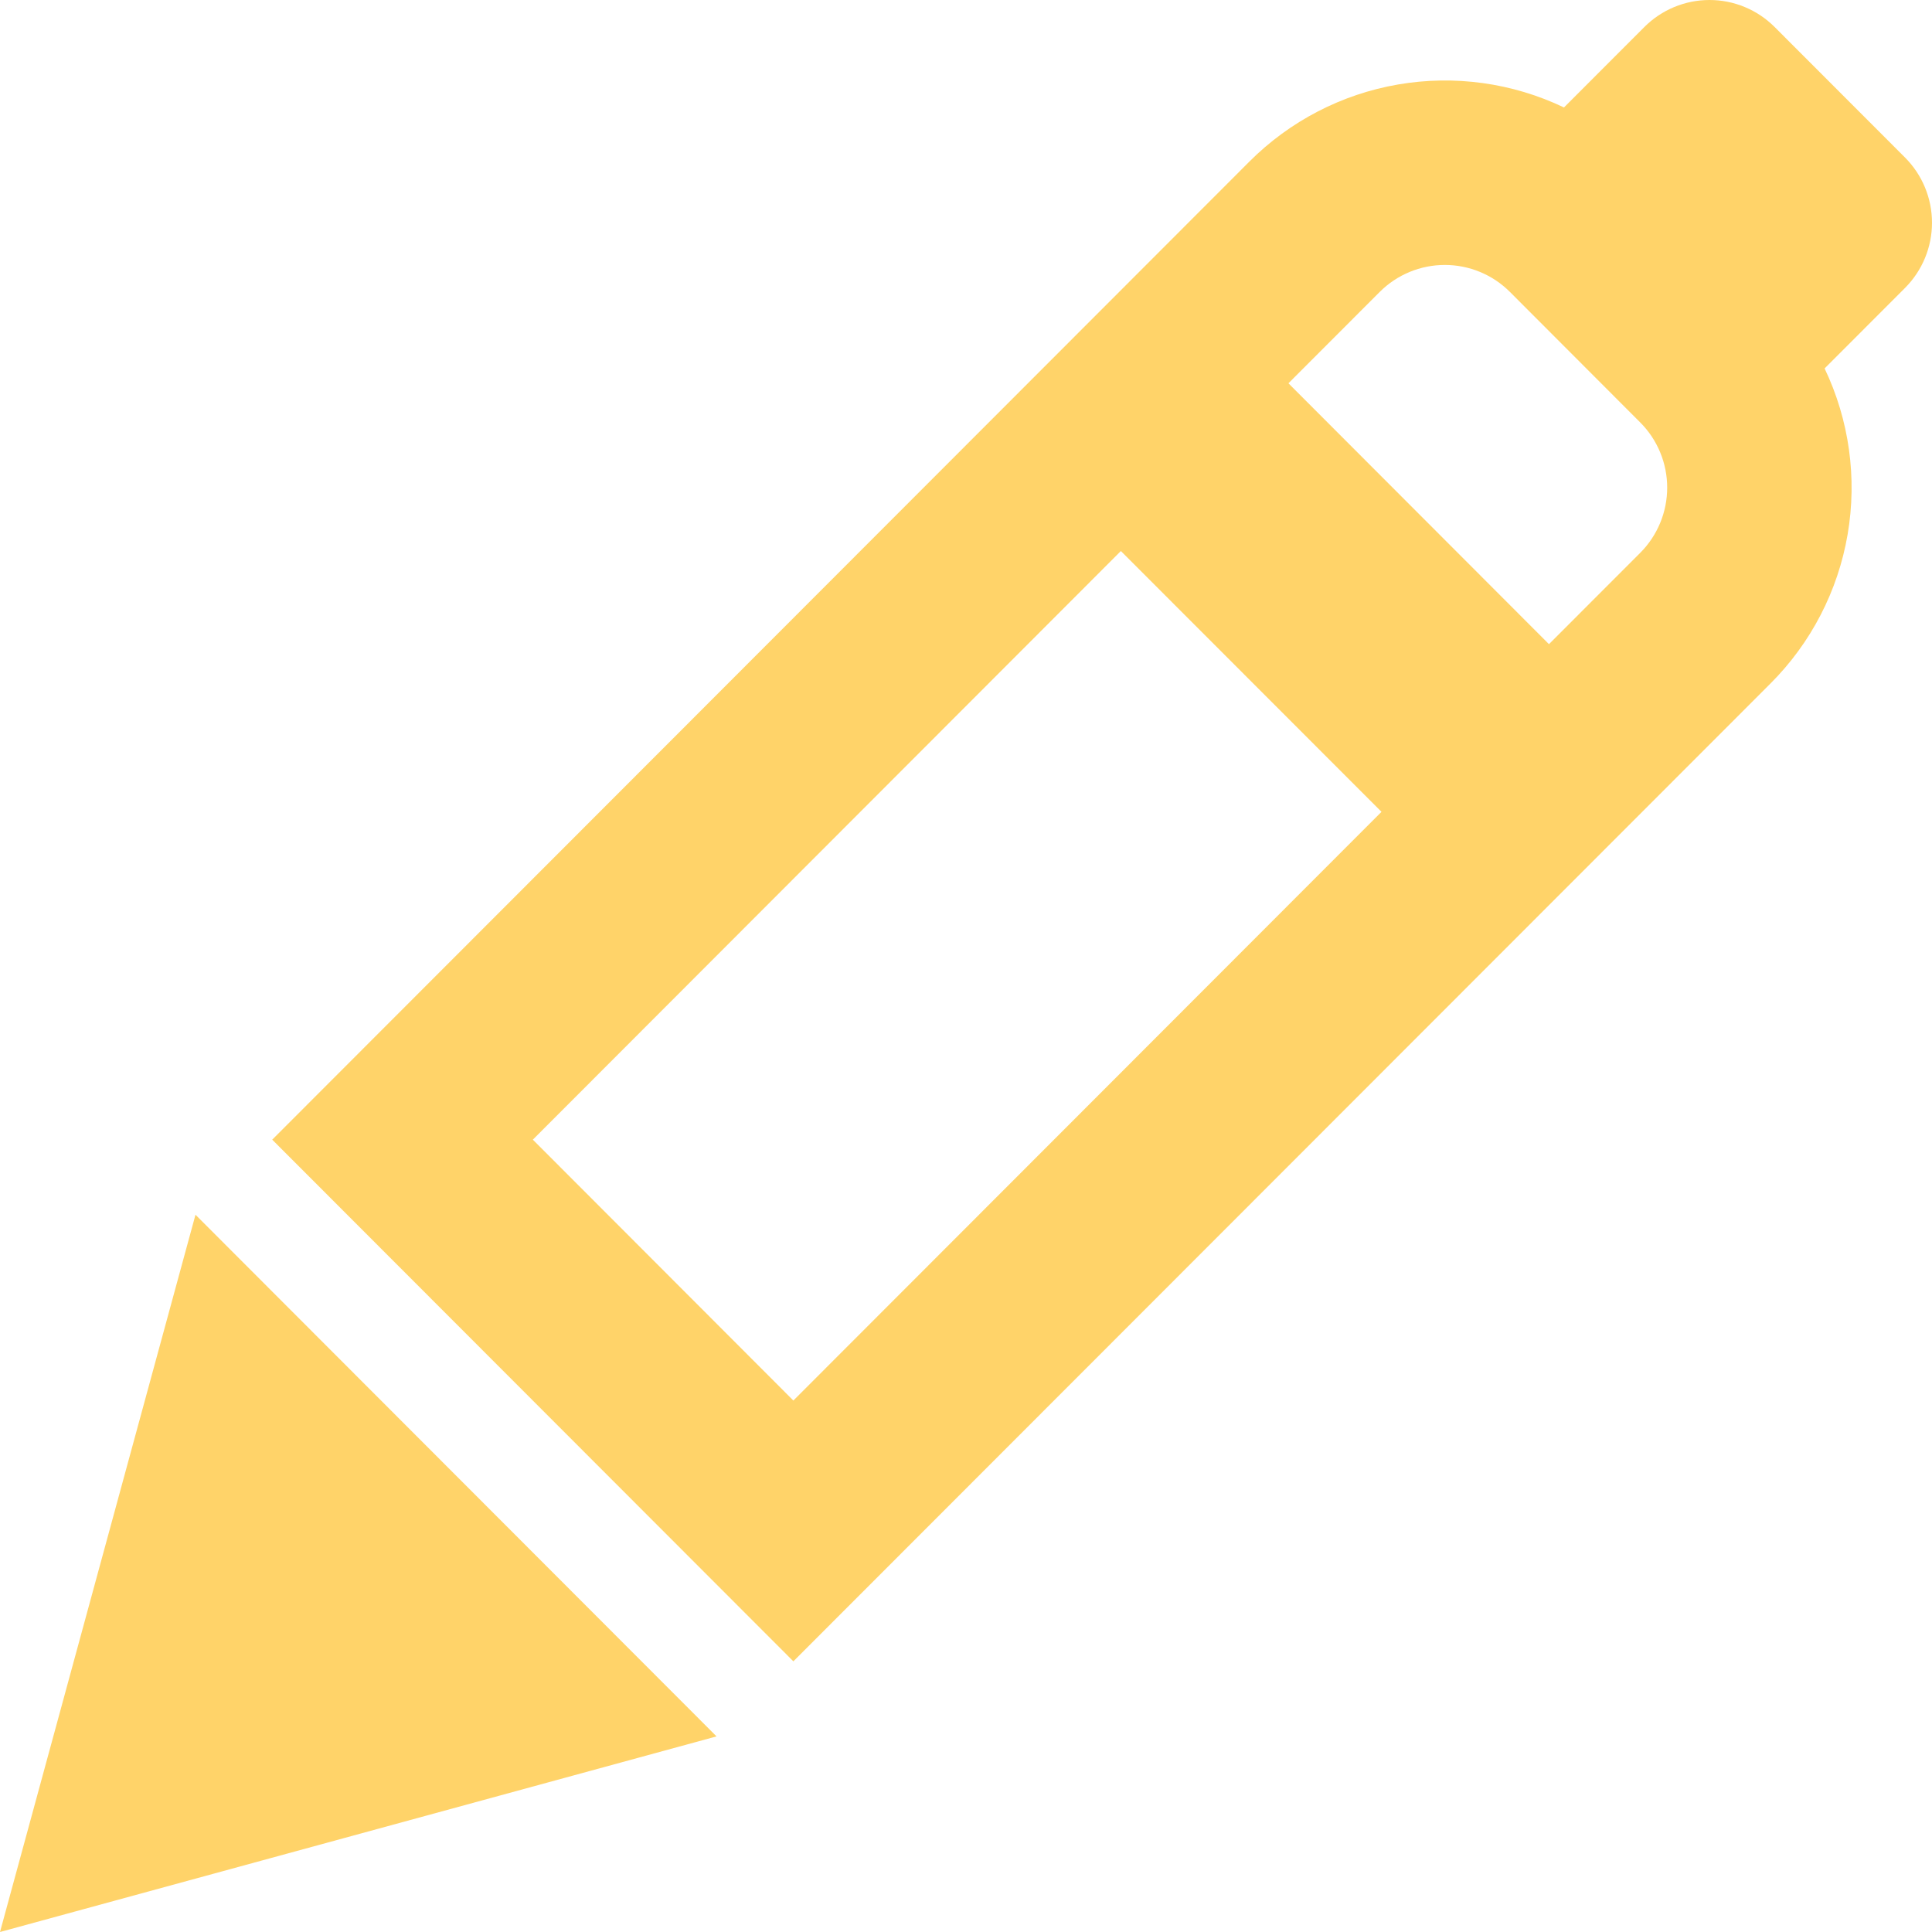
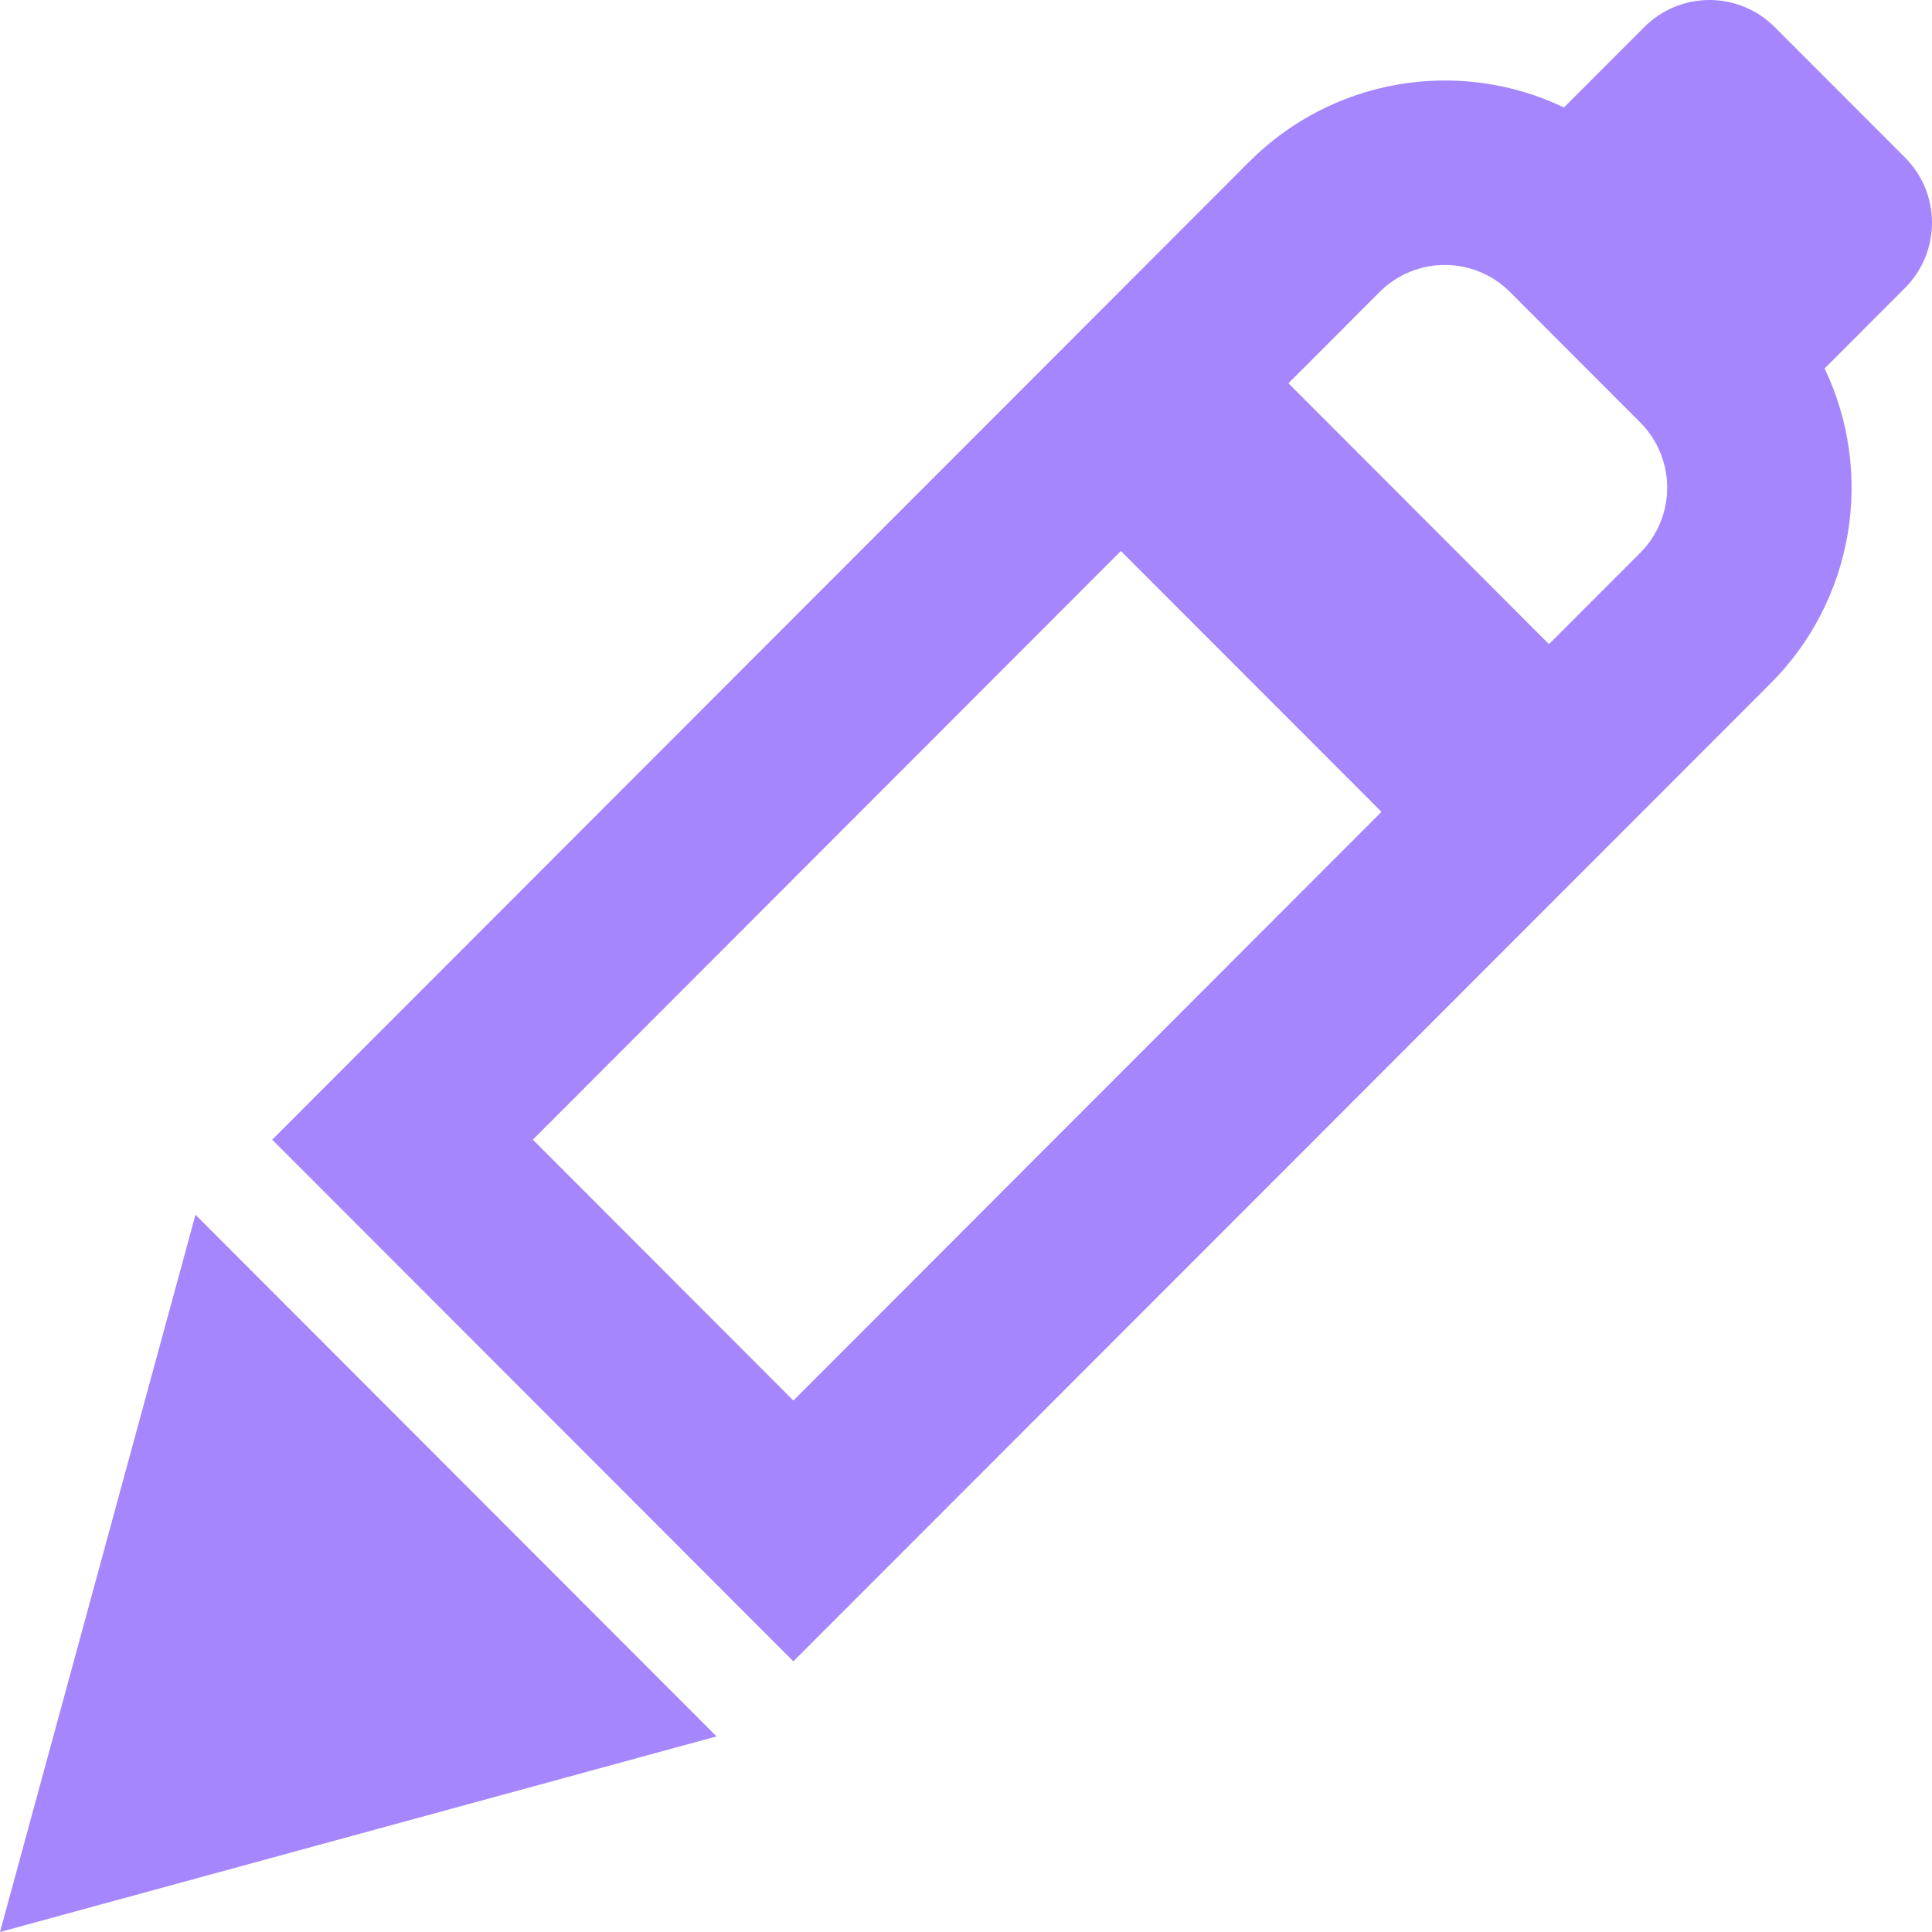
<svg xmlns="http://www.w3.org/2000/svg" width="124" height="124" viewBox="0 0 124 124" fill="none">
-   <path fill-rule="evenodd" clip-rule="evenodd" d="M113.902 1.736C113.353 1.186 112.701 0.749 111.983 0.451C111.266 0.153 110.496 0 109.719 0C108.942 0 108.173 0.153 107.455 0.451C106.737 0.749 106.085 1.186 105.536 1.736L100.38 6.897C97.069 5.315 93.349 4.8 89.733 5.422C86.117 6.044 82.782 7.774 80.188 10.371L17.472 73.146L50.92 106.628L113.642 43.86C116.237 41.263 117.964 37.925 118.584 34.305C119.205 30.685 118.689 26.961 117.107 23.647L122.269 18.48C123.377 17.37 124 15.865 124 14.296C124 12.726 123.377 11.221 122.269 10.111L113.902 1.736ZM88.667 52.105L50.92 89.89L34.199 73.146L71.94 35.366L88.667 52.105ZM99.416 41.344L105.27 35.485C105.82 34.935 106.256 34.282 106.553 33.564C106.851 32.845 107.004 32.075 107.004 31.297C107.004 30.519 106.851 29.749 106.553 29.031C106.256 28.312 105.82 27.659 105.27 27.11L96.915 18.741C96.366 18.19 95.714 17.754 94.996 17.456C94.278 17.158 93.509 17.005 92.732 17.005C91.955 17.005 91.186 17.158 90.468 17.456C89.75 17.754 89.098 18.19 88.549 18.741L82.695 24.6L99.416 41.344Z" fill="#FFD369" />
-   <path d="M0 124L12.547 77.964L45.989 111.446L0 124Z" fill="#FFD369" />
+   <path fill-rule="evenodd" clip-rule="evenodd" d="M113.902 1.736C113.353 1.186 112.701 0.749 111.983 0.451C111.266 0.153 110.496 0 109.719 0C108.942 0 108.173 0.153 107.455 0.451C106.737 0.749 106.085 1.186 105.536 1.736L100.38 6.897C97.069 5.315 93.349 4.8 89.733 5.422C86.117 6.044 82.782 7.774 80.188 10.371L17.472 73.146L50.92 106.628L113.642 43.86C116.237 41.263 117.964 37.925 118.584 34.305C119.205 30.685 118.689 26.961 117.107 23.647L122.269 18.48C123.377 17.37 124 15.865 124 14.296C124 12.726 123.377 11.221 122.269 10.111L113.902 1.736ZM88.667 52.105L50.92 89.89L34.199 73.146L71.94 35.366L88.667 52.105ZM99.416 41.344L105.27 35.485C105.82 34.935 106.256 34.282 106.553 33.564C106.851 32.845 107.004 32.075 107.004 31.297C107.004 30.519 106.851 29.749 106.553 29.031C106.256 28.312 105.82 27.659 105.27 27.11L96.915 18.741C96.366 18.19 95.714 17.754 94.996 17.456C94.278 17.158 93.509 17.005 92.732 17.005C91.955 17.005 91.186 17.158 90.468 17.456C89.75 17.754 89.098 18.19 88.549 18.741L82.695 24.6L99.416 41.344Z" fill="#A586FC" />
+   <path d="M0 124L12.547 77.964L45.989 111.446L0 124Z" fill="#A586FC" />
</svg>
